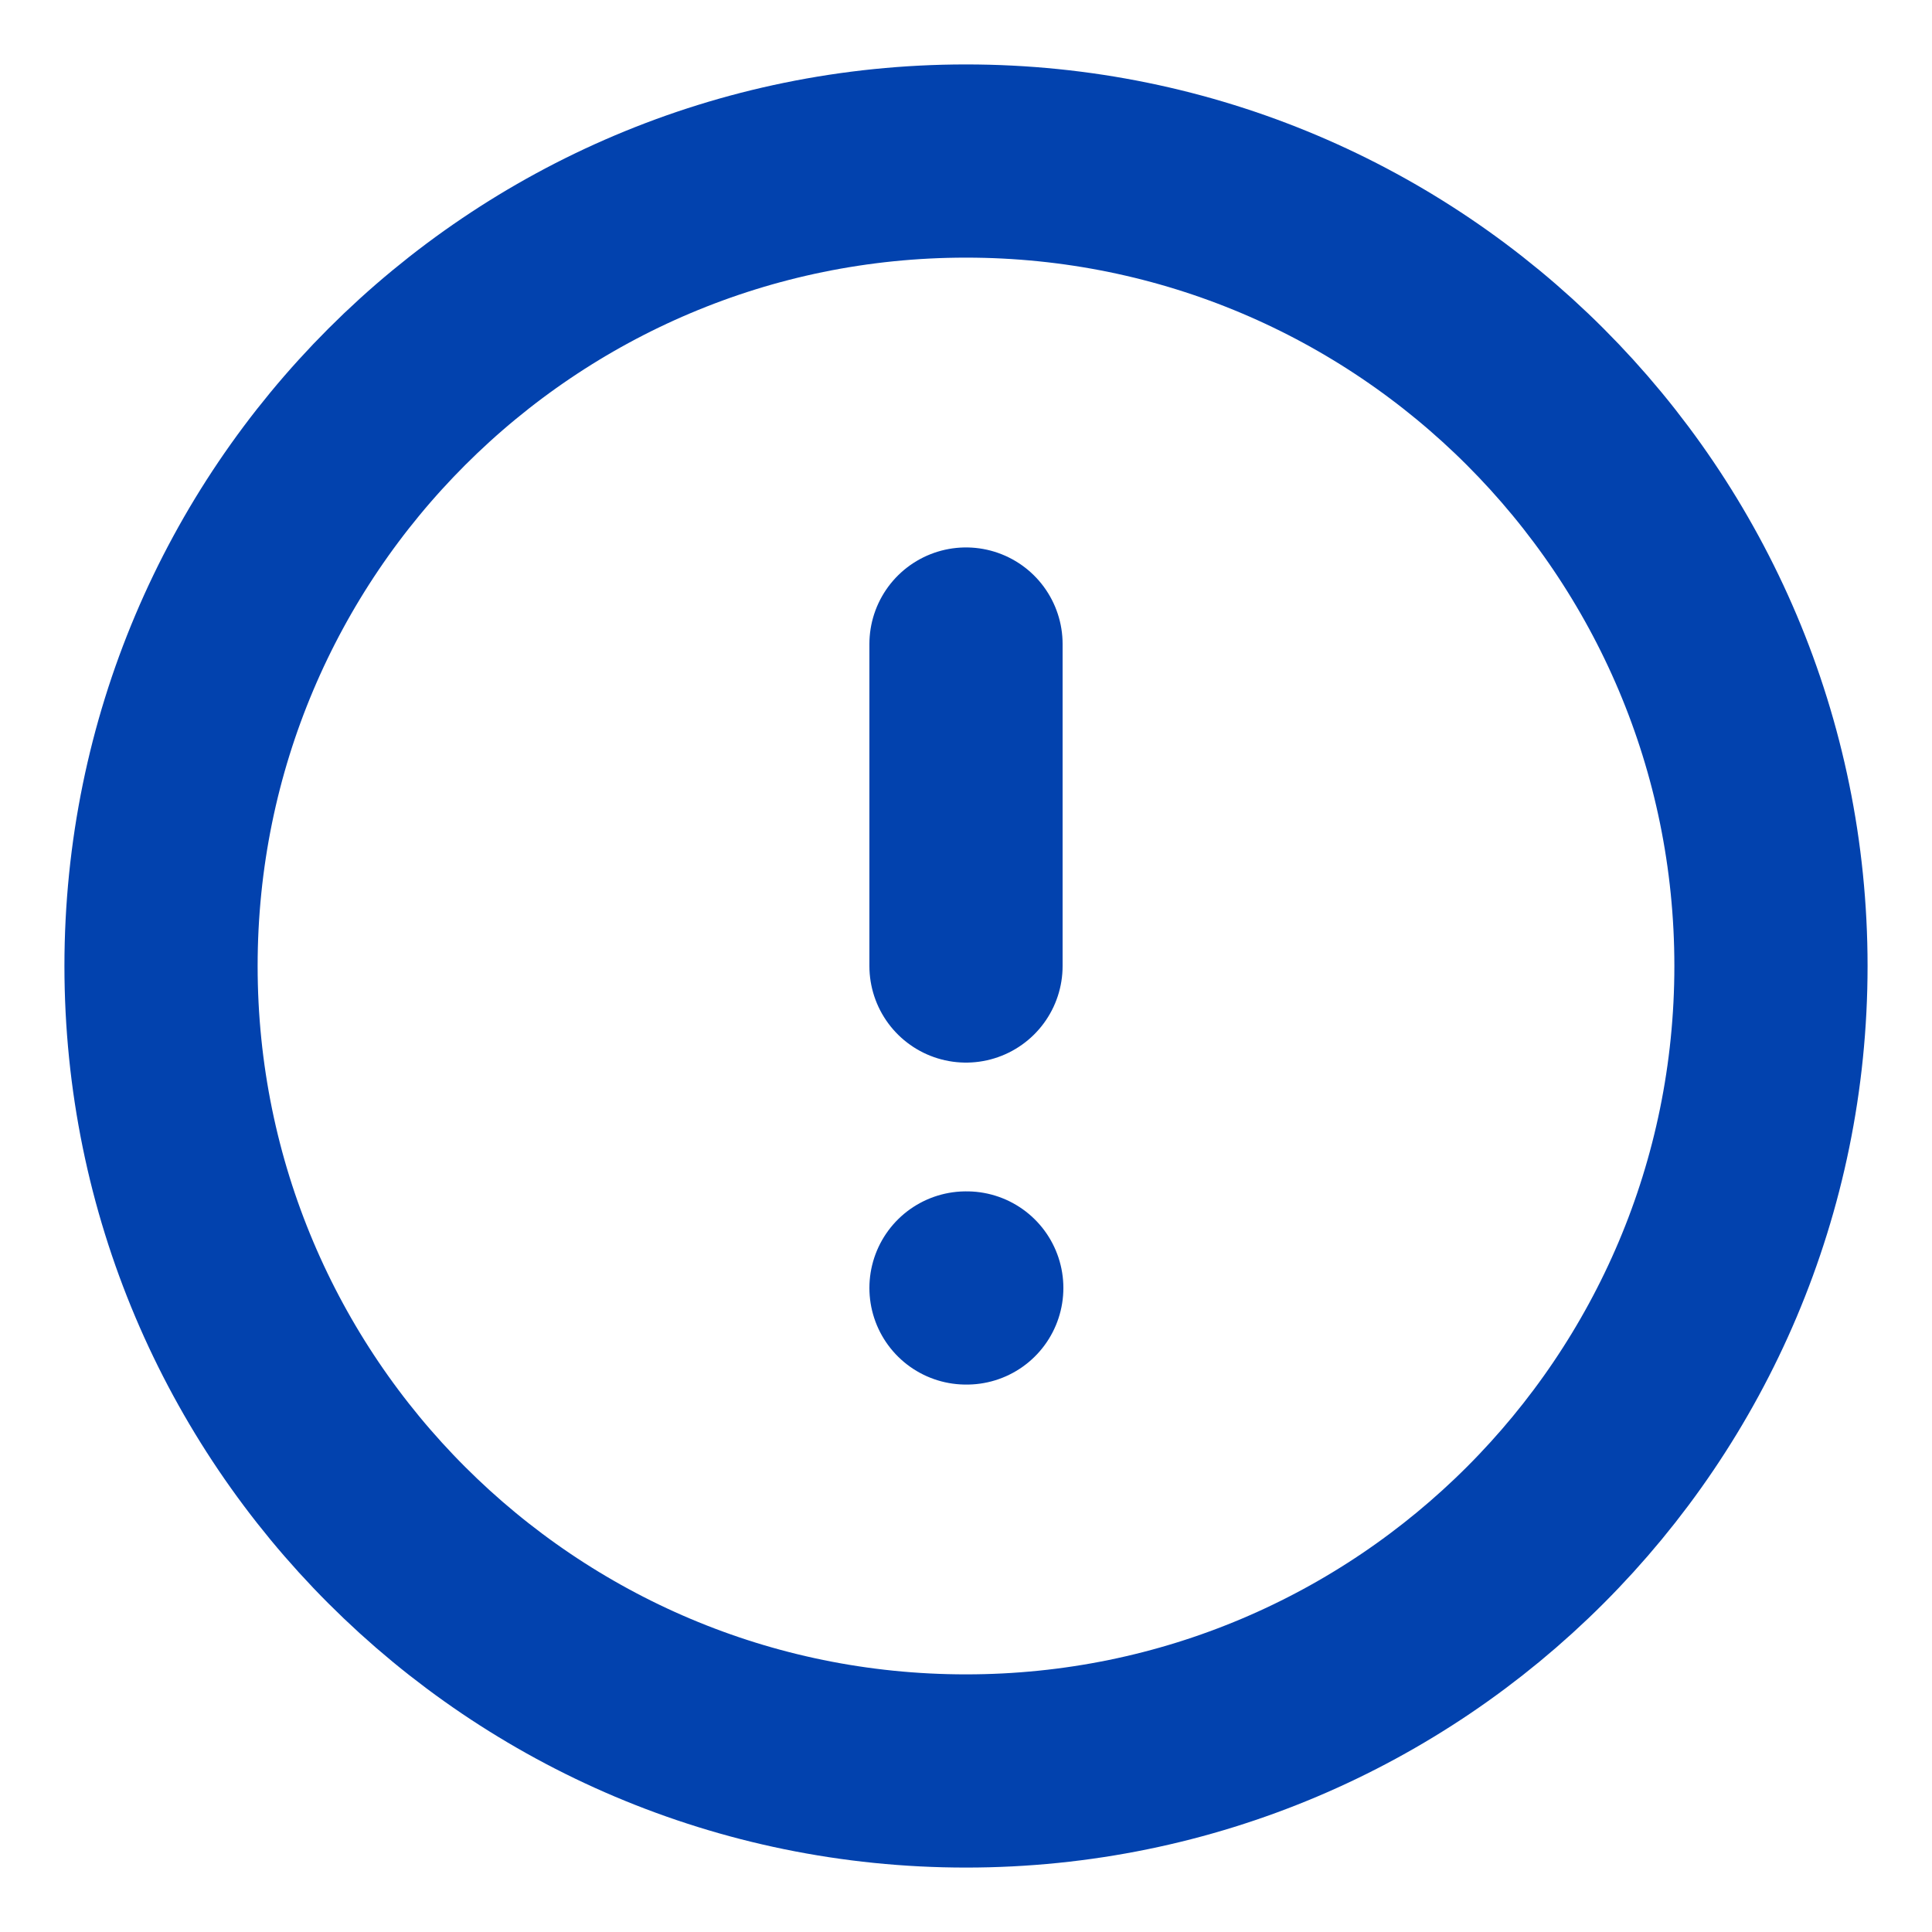
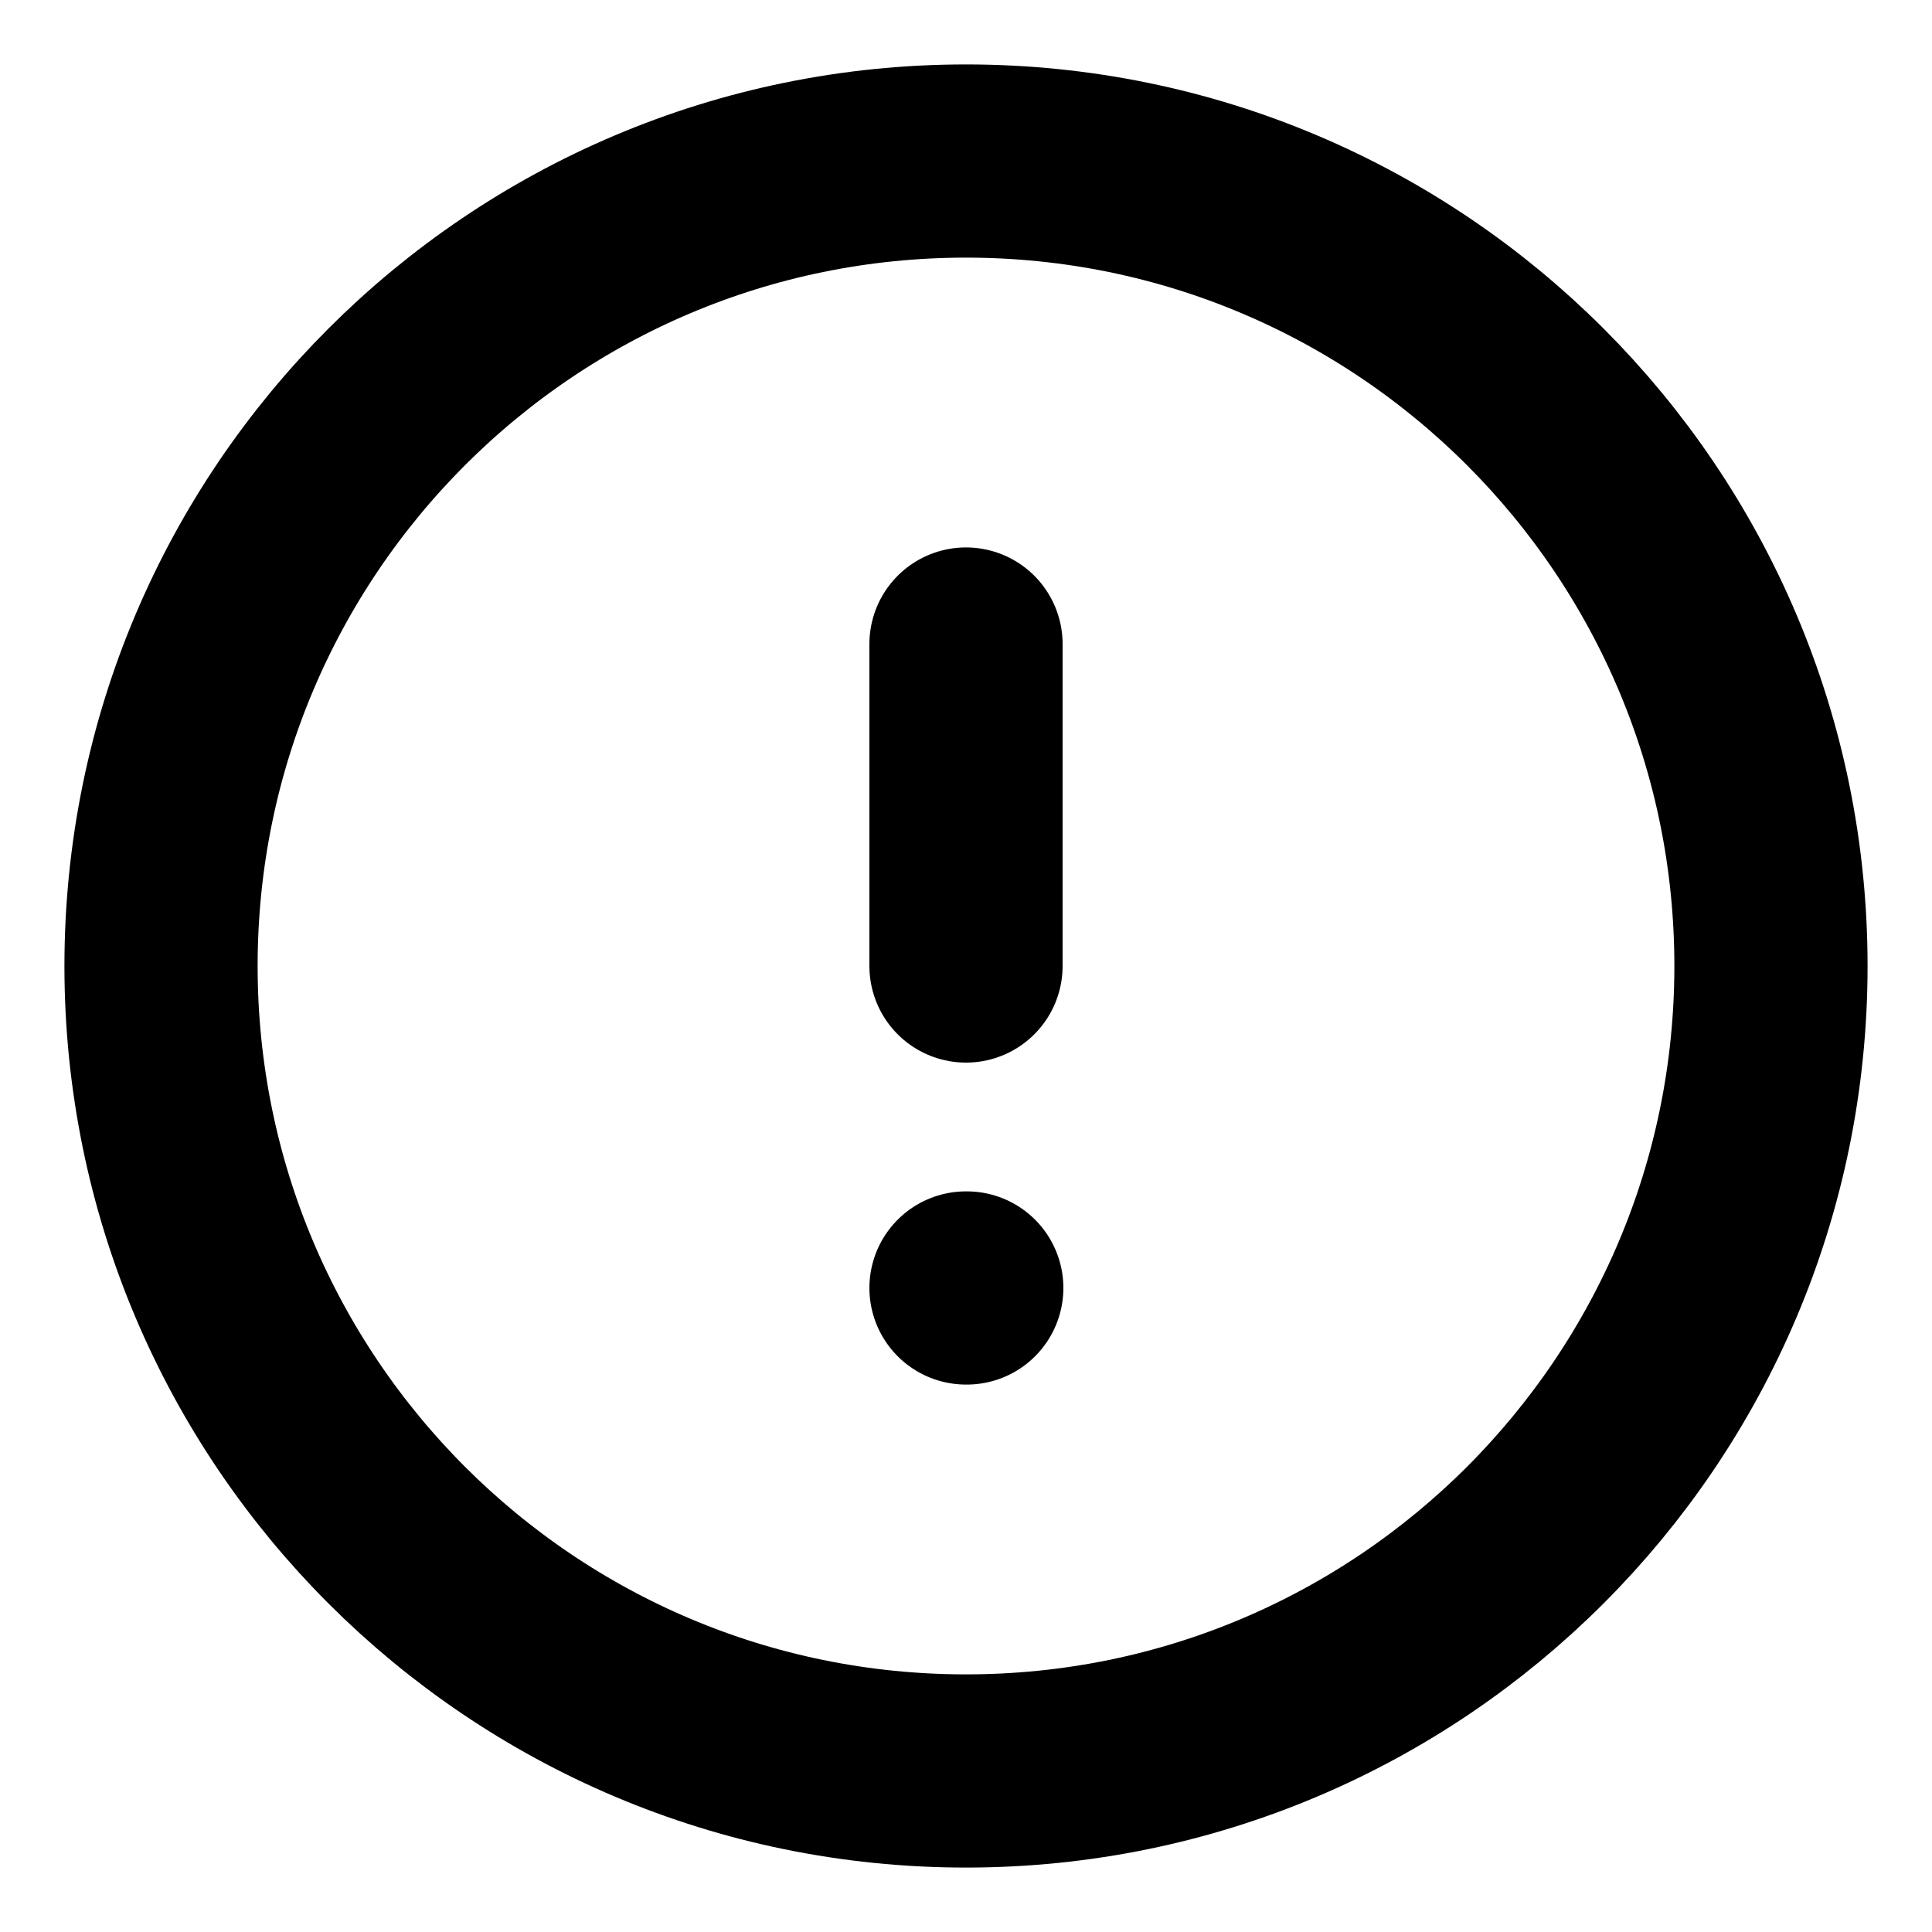
<svg xmlns="http://www.w3.org/2000/svg" fill="none" viewBox="0 0 20 20">
  <defs />
-   <path stroke="#0242AE" stroke-linecap="round" stroke-linejoin="round" stroke-width="2" d="M10 18.333a8.333 8.333 0 100-16.666 8.333 8.333 0 000 16.666zm0-11.666V10m0 3.333h.008" />
+   <path stroke="currentColor" stroke-linecap="round" stroke-linejoin="round" stroke-width="2" d="M10 18.333a8.333 8.333 0 100-16.666 8.333 8.333 0 000 16.666zm0-11.666V10m0 3.333h.008" />
</svg>
